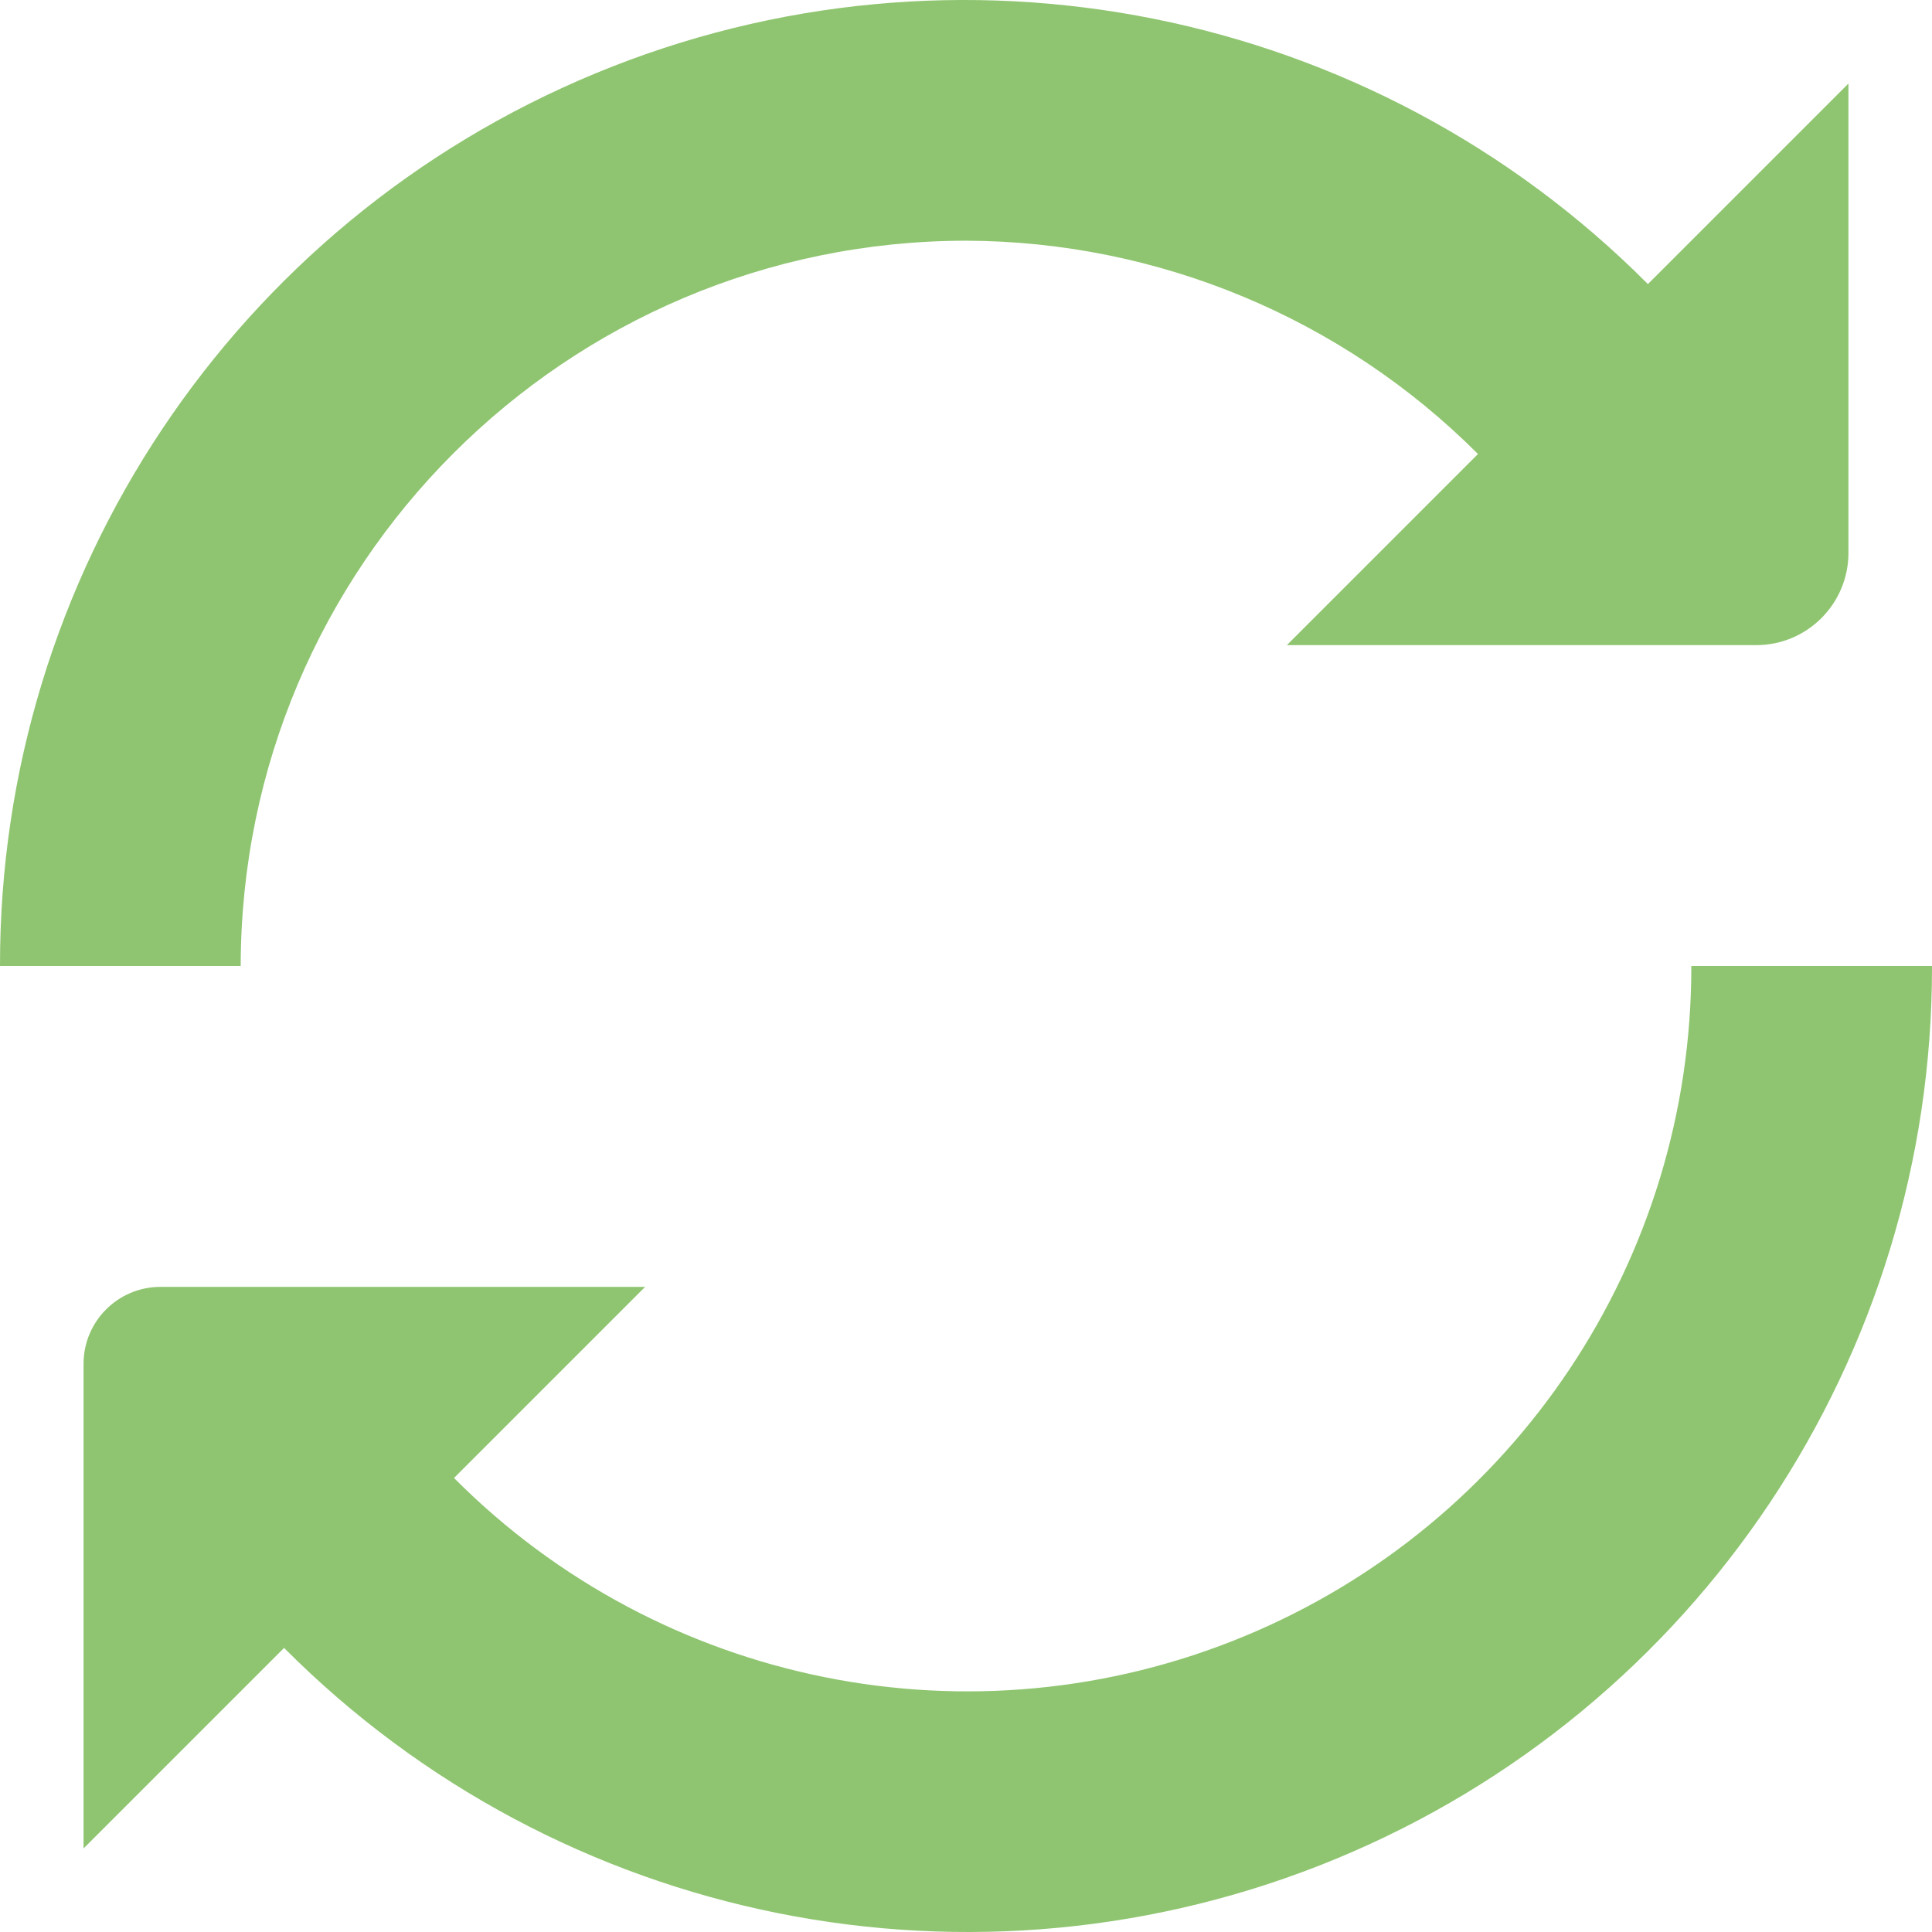
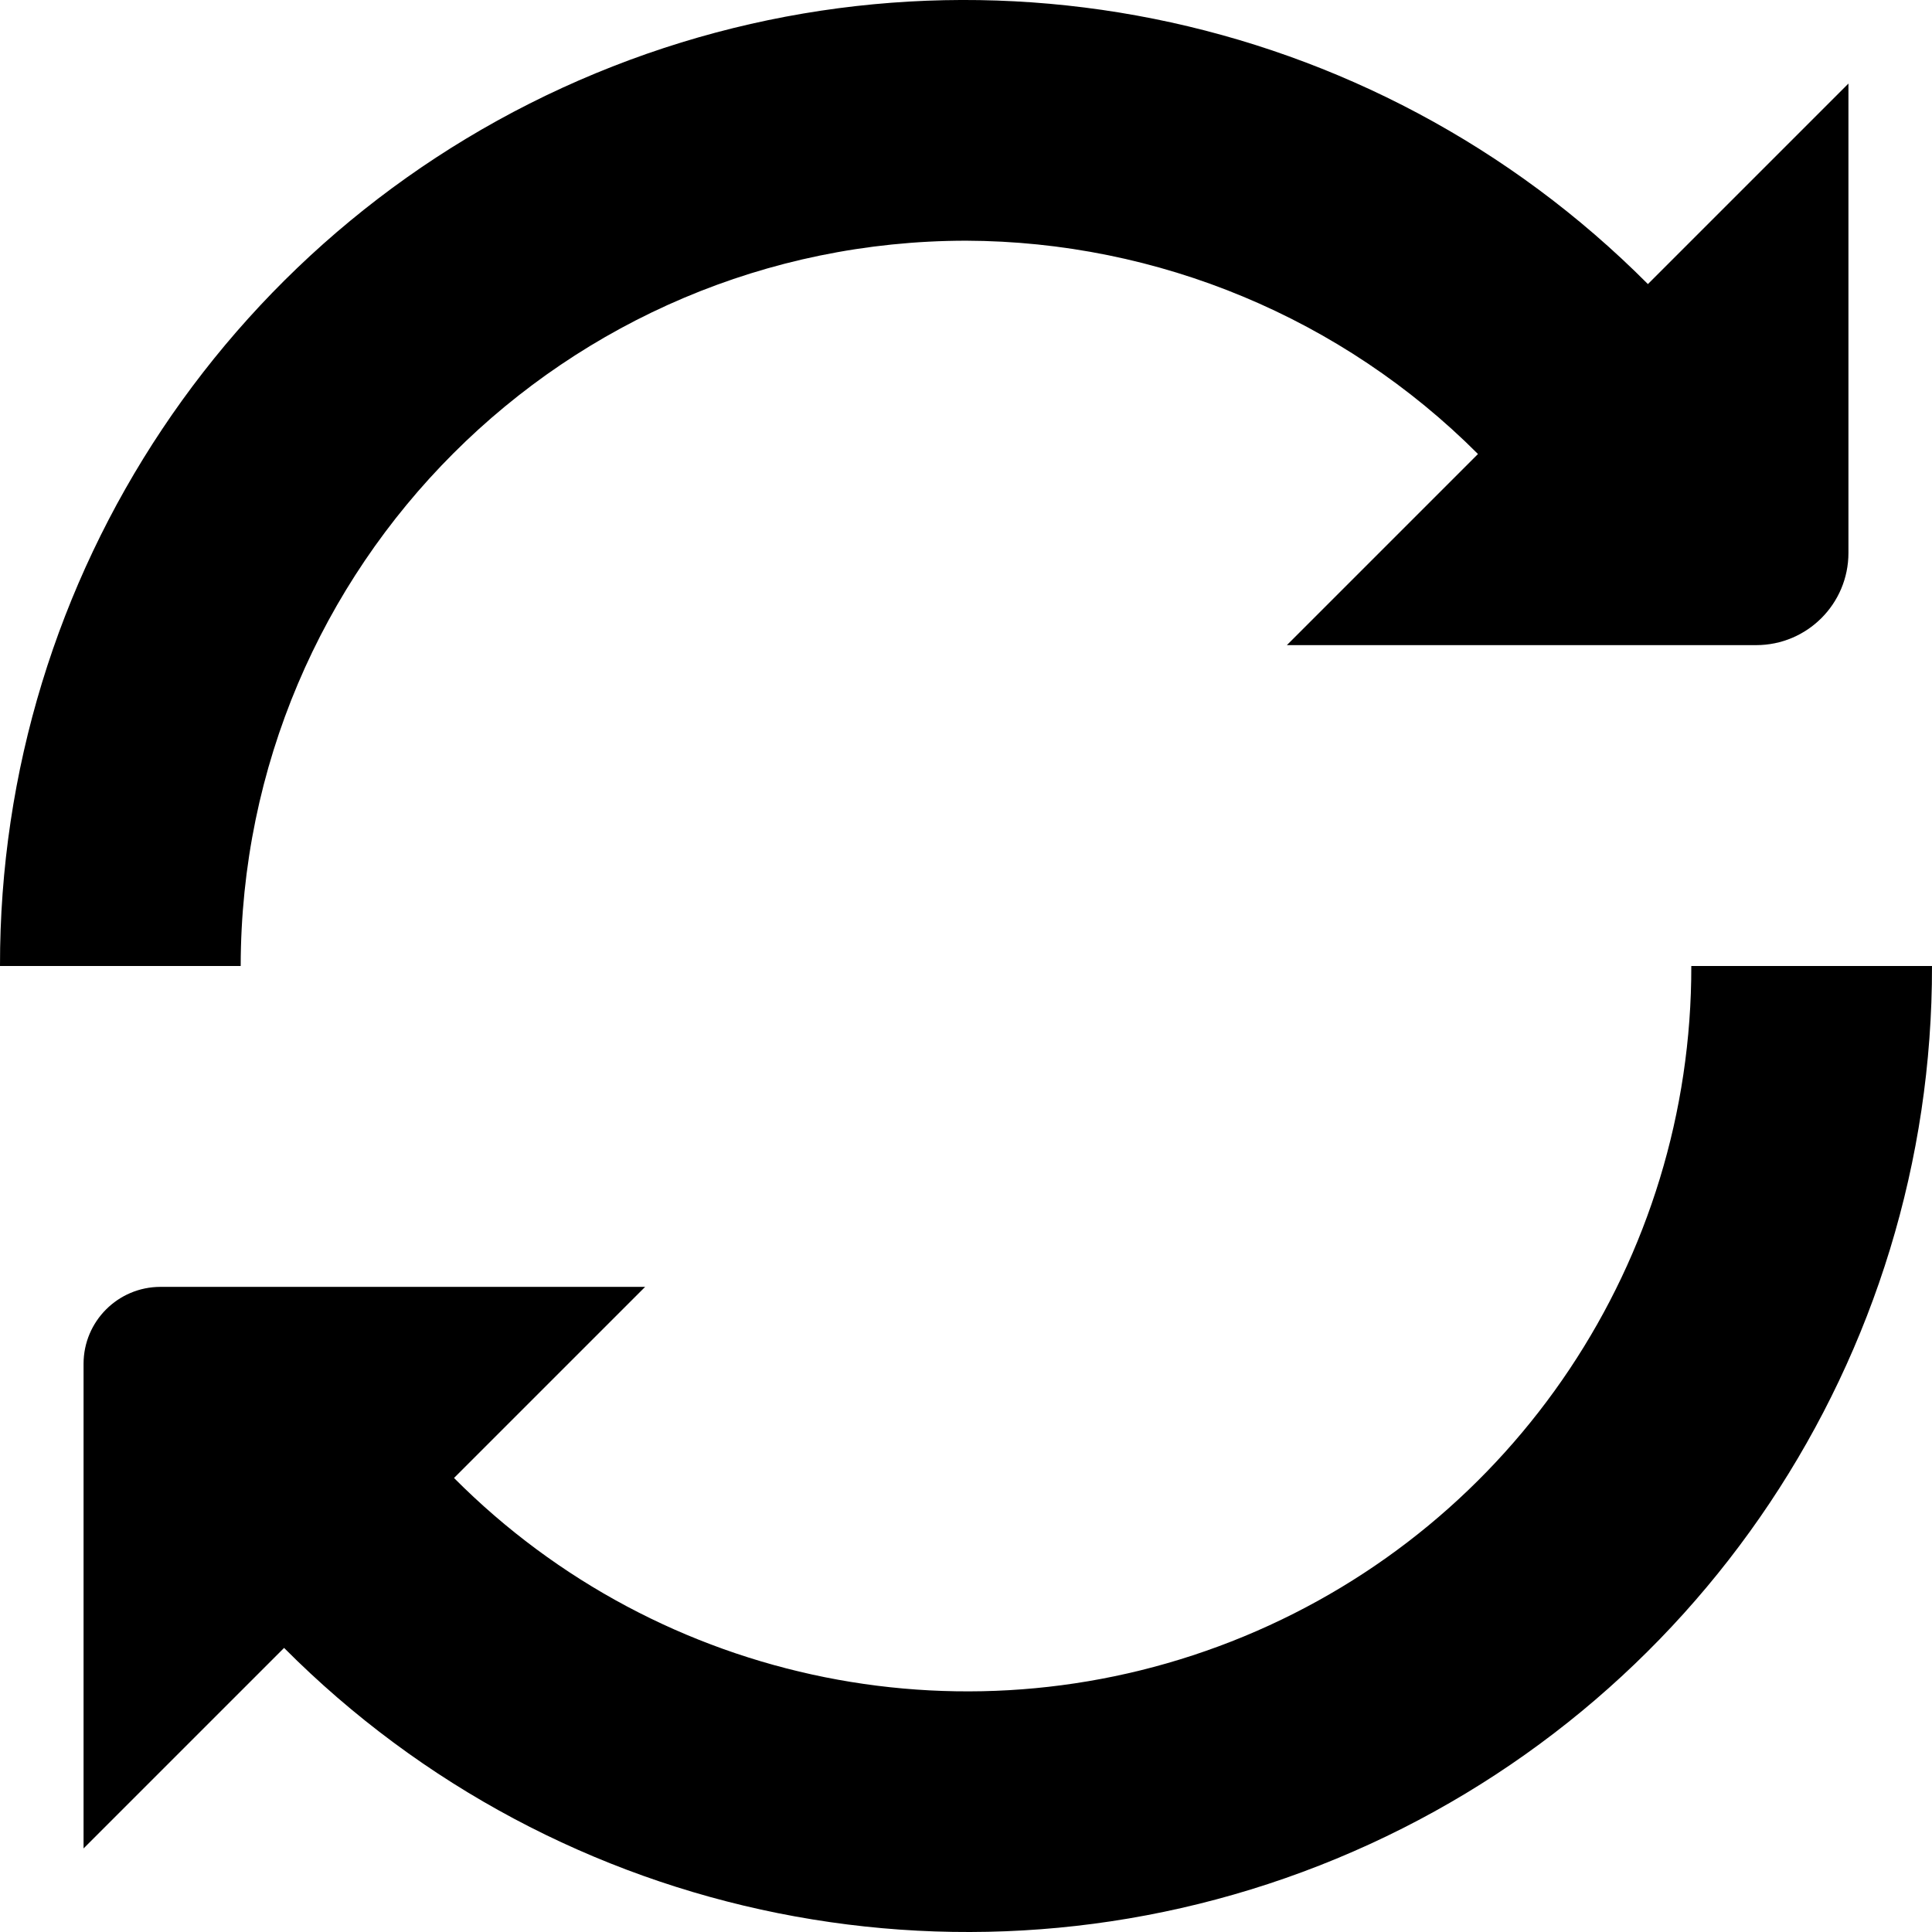
- <svg xmlns="http://www.w3.org/2000/svg" version="1.1" width="512px" height="512px" x="0" y="0" viewBox="0 0 24 24" style="enable-background:new 0 0 512 512" xml:space="preserve">
-   <g>
-     <path d="M12,2.99a9.03,9.03,0,0,1,6.36,2.65L15.986,8.014h5.83a1.146,1.146,0,0,0,1.146-1.146V1.038L20.471,3.529A11.98,11.98,0,0,0,0,12H2.99A9.02,9.02,0,0,1,12,2.99Z" fill="#8fc570" data-original="#000000" />
-     <path d="M21.01,12A8.994,8.994,0,0,1,5.64,18.36l2.374-2.374H1.993a.956.956,0,0,0-.955.955v6.021l2.491-2.491A11.98,11.98,0,0,0,24,12Z" fill="#8fc570" data-original="#000000" />
-   </g>
+ <svg xmlns="http://www.w3.org/2000/svg" id="Isolation_Mode" data-name="Isolation Mode" viewBox="0 0 24 24" width="512" height="512">
+   <path d="M12,2.99a9.03,9.03,0,0,1,6.36,2.65L15.986,8.014h5.83a1.146,1.146,0,0,0,1.146-1.146V1.038L20.471,3.529A11.98,11.98,0,0,0,0,12H2.99A9.02,9.02,0,0,1,12,2.99Z" />
+   <path d="M21.01,12A8.994,8.994,0,0,1,5.64,18.36l2.374-2.374H1.993a.956.956,0,0,0-.955.955v6.021l2.491-2.491A11.98,11.98,0,0,0,24,12Z" />
</svg>
